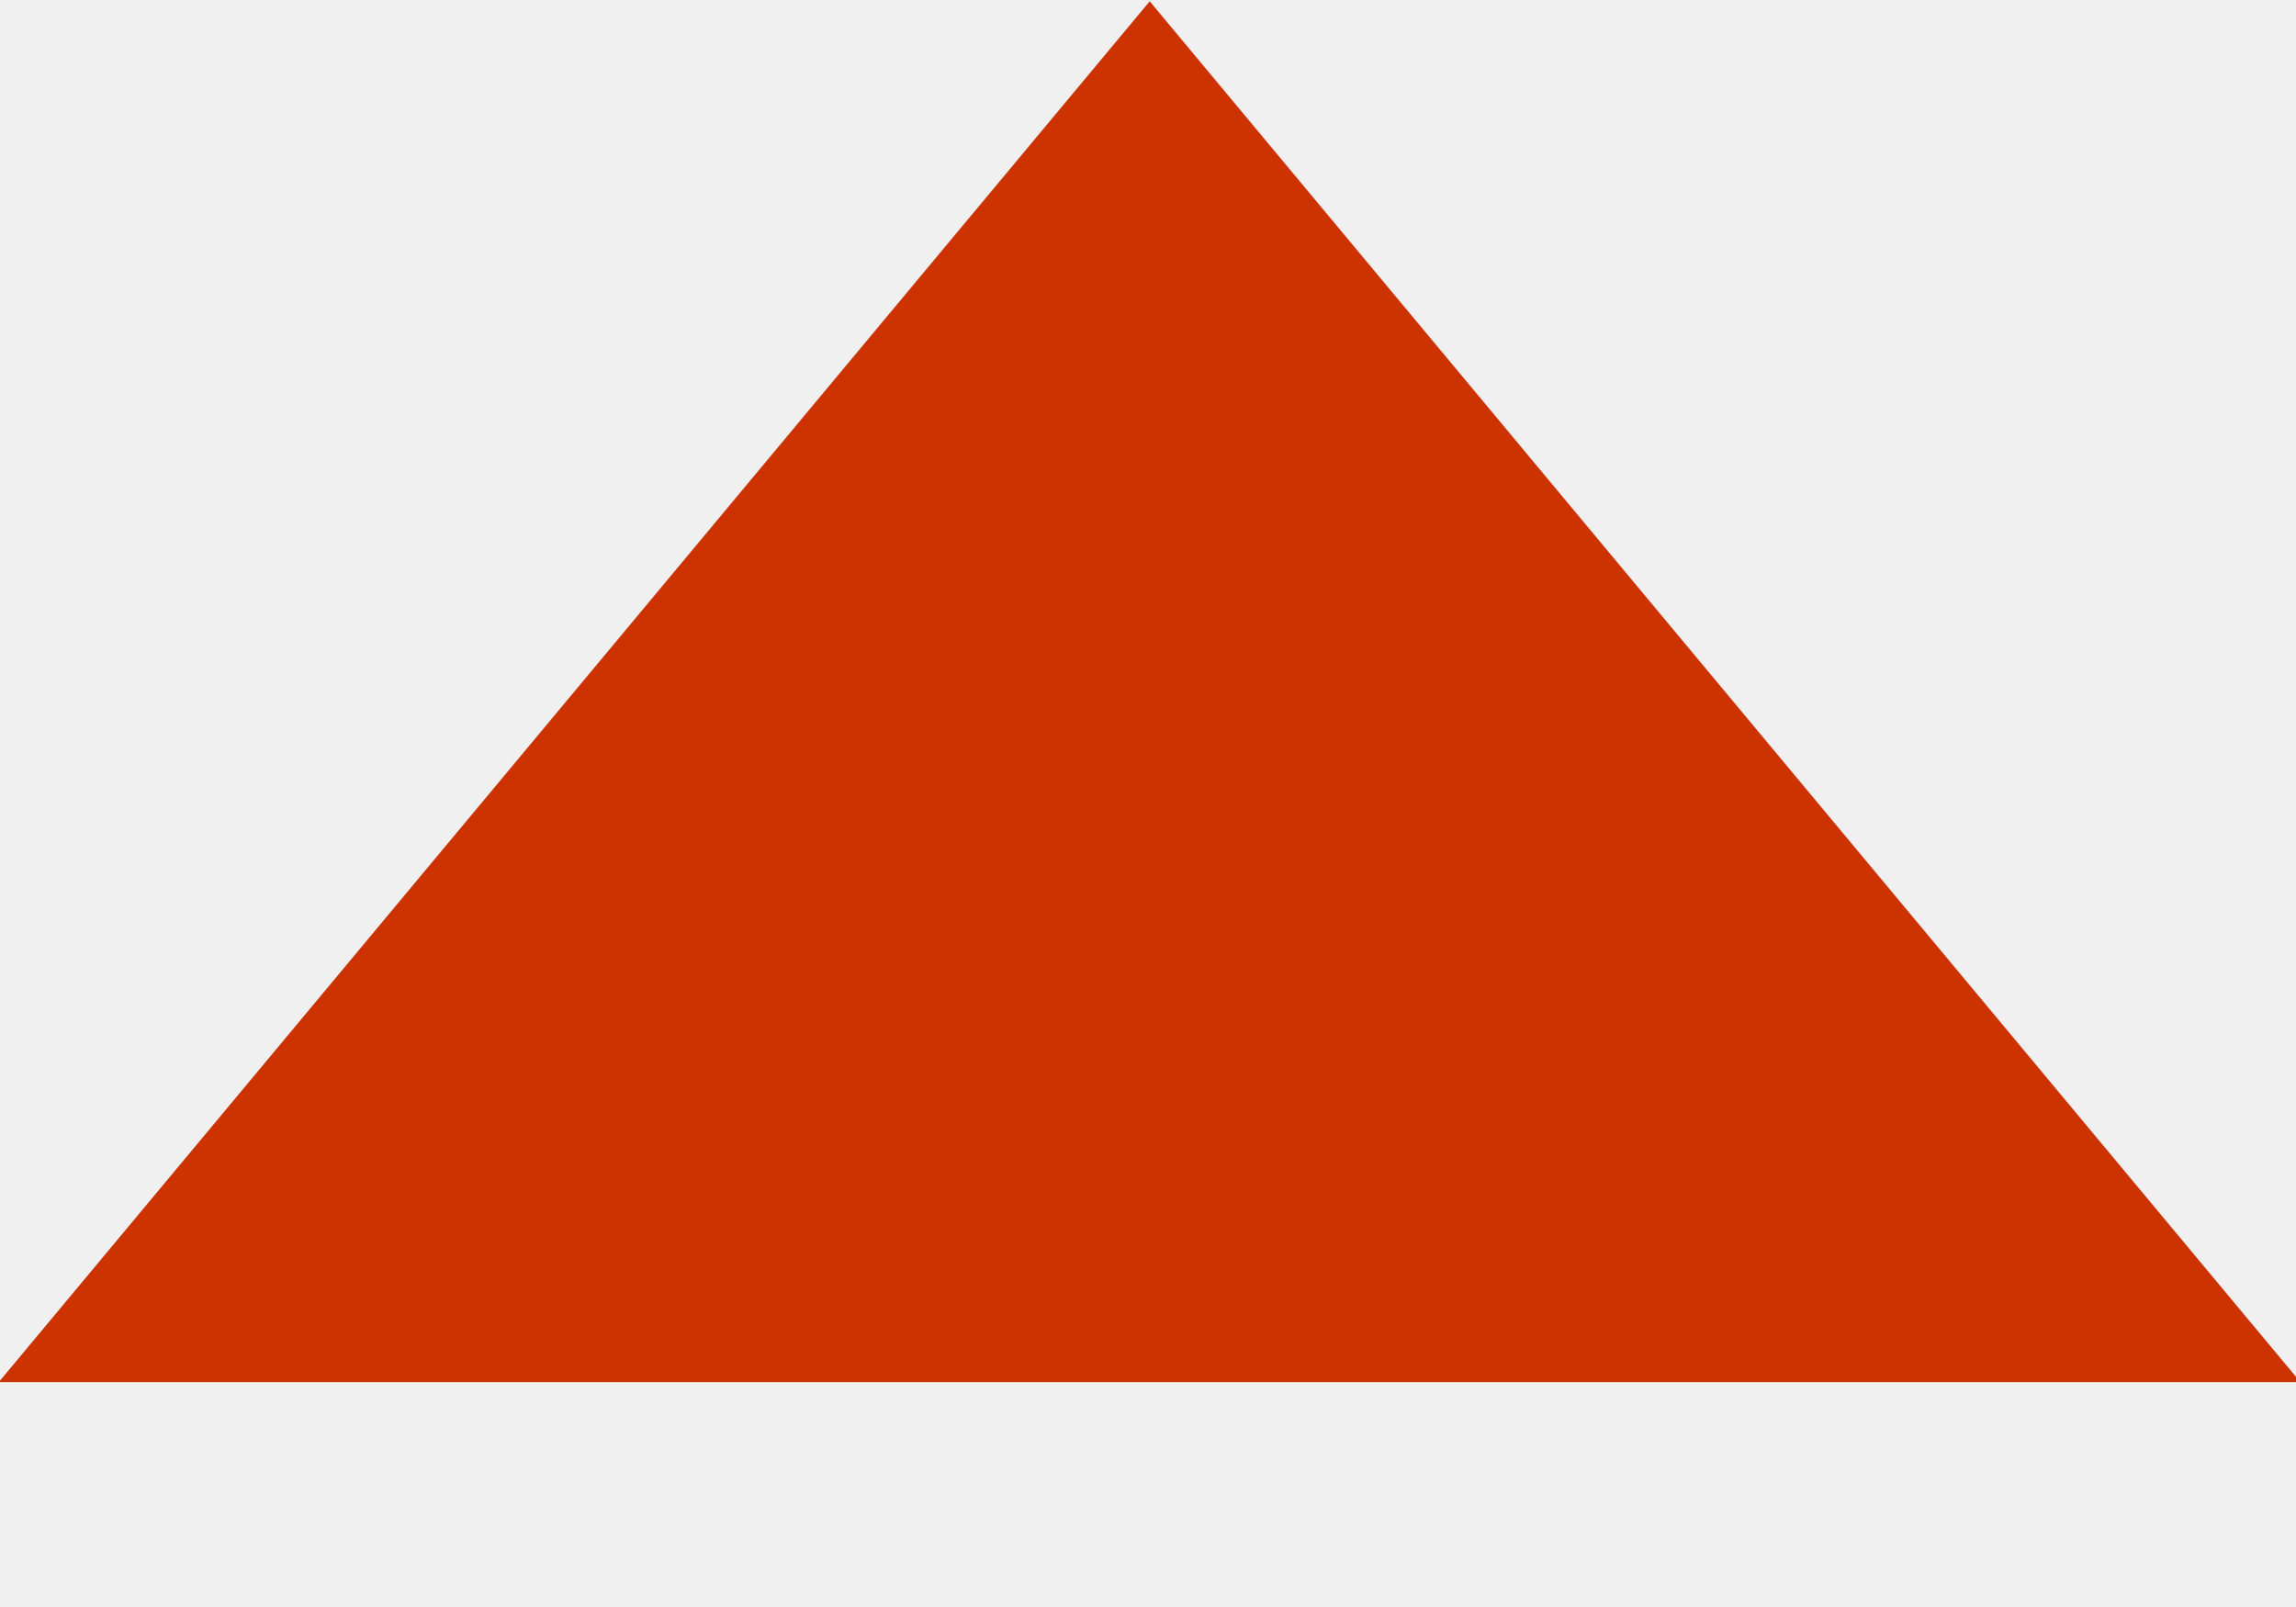
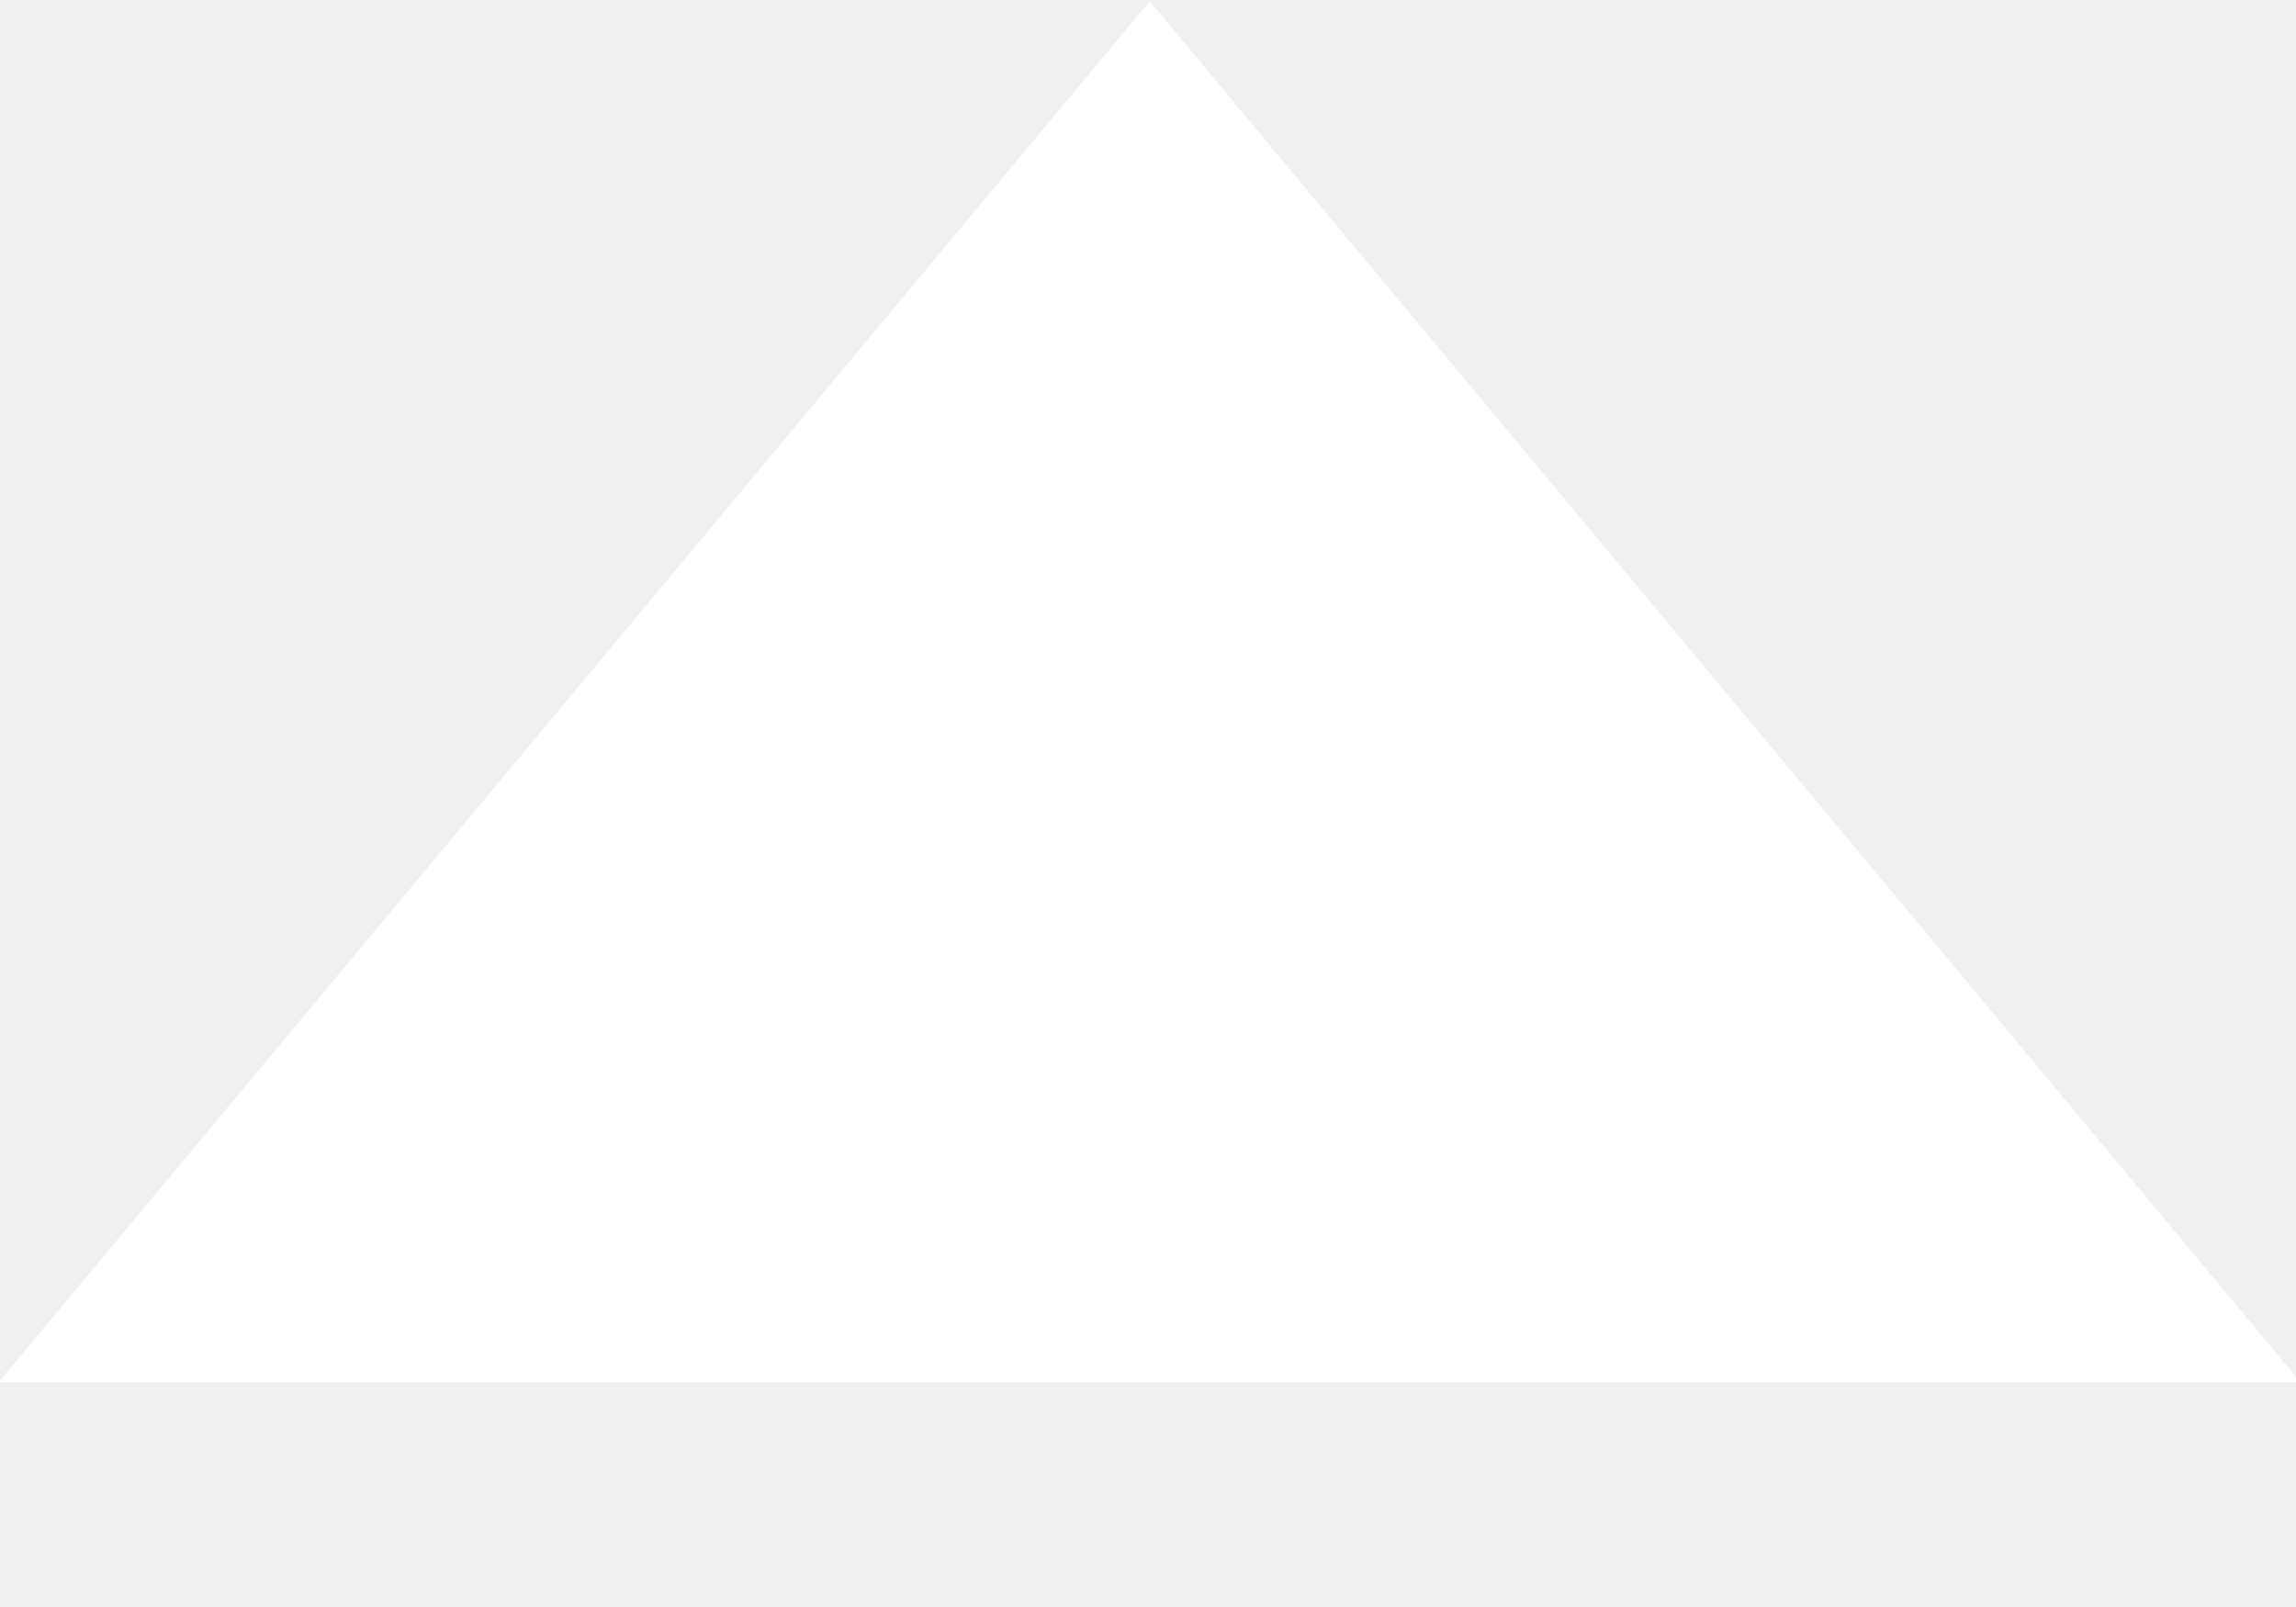
<svg xmlns="http://www.w3.org/2000/svg" width="10px" height="7px" viewBox="0 0 10 7" version="1.1">
  <defs />
  <g id="Page-1" stroke="none" stroke-width="1" fill="none" fill-rule="evenodd">
-     <g id="teamawesome-team-members" transform="translate(-1325, -367)" fill="#c30">
+     <g id="teamawesome-team-members" transform="translate(-1325, -367)" fill="#fff">
      <g id="Person-2-exploded" transform="translate(205, 329)">
        <g id="Base">
          <polygon id="Arrow" transform="translate(1125.007, 41.0125) scale(1, -1) rotate(-90) translate(-1125.007, -41.0125) " points="1128.015 36 1122 41.013 1128.015 46.025" />
        </g>
      </g>
    </g>
  </g>
</svg>
